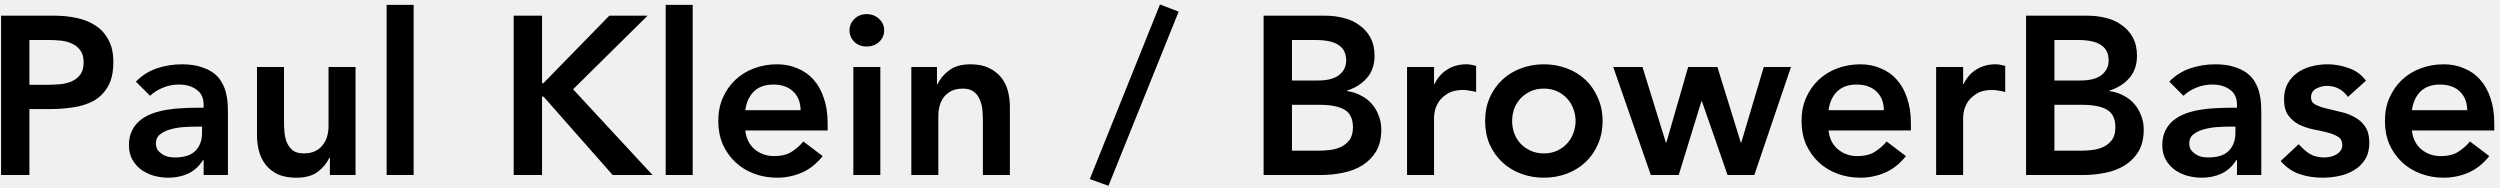
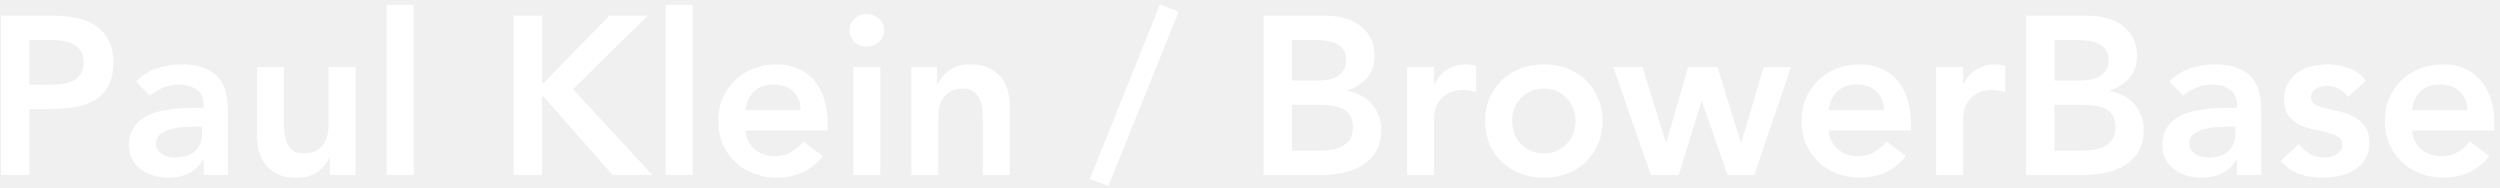
<svg xmlns="http://www.w3.org/2000/svg" width="400" height="30" viewBox="0 0 400 30" fill="none">
-   <path d="M0.17 2.512H8.738C9.962 2.512 11.138 2.632 12.266 2.872C13.418 3.112 14.426 3.52 15.29 4.096C16.154 4.648 16.838 5.404 17.342 6.364C17.87 7.3 18.134 8.476 18.134 9.892C18.134 11.5 17.858 12.796 17.306 13.78C16.754 14.764 16.01 15.532 15.074 16.084C14.138 16.612 13.046 16.972 11.798 17.164C10.574 17.356 9.29 17.452 7.946 17.452H4.706V28H0.17V2.512ZM7.442 13.564C8.09 13.564 8.762 13.54 9.458 13.492C10.154 13.444 10.79 13.3 11.366 13.06C11.966 12.82 12.446 12.46 12.806 11.98C13.19 11.5 13.382 10.828 13.382 9.964C13.382 9.172 13.214 8.548 12.878 8.092C12.542 7.612 12.11 7.252 11.582 7.012C11.054 6.748 10.466 6.58 9.818 6.508C9.17 6.436 8.546 6.4 7.946 6.4H4.706V13.564H7.442ZM32.582 25.624H32.474C31.85 26.608 31.058 27.328 30.098 27.784C29.138 28.216 28.082 28.432 26.93 28.432C26.138 28.432 25.358 28.324 24.59 28.108C23.846 27.892 23.174 27.568 22.574 27.136C21.998 26.704 21.53 26.164 21.17 25.516C20.81 24.868 20.63 24.112 20.63 23.248C20.63 22.312 20.798 21.52 21.134 20.872C21.47 20.2 21.914 19.648 22.466 19.216C23.042 18.76 23.702 18.4 24.446 18.136C25.19 17.872 25.958 17.68 26.75 17.56C27.566 17.416 28.382 17.332 29.198 17.308C30.014 17.26 30.782 17.236 31.502 17.236H32.582V16.768C32.582 15.688 32.21 14.884 31.466 14.356C30.722 13.804 29.774 13.528 28.622 13.528C27.71 13.528 26.858 13.696 26.066 14.032C25.274 14.344 24.59 14.776 24.014 15.328L21.746 13.06C22.706 12.076 23.822 11.368 25.094 10.936C26.39 10.504 27.722 10.288 29.09 10.288C30.314 10.288 31.346 10.432 32.186 10.72C33.026 10.984 33.722 11.332 34.274 11.764C34.826 12.196 35.246 12.7 35.534 13.276C35.846 13.828 36.062 14.392 36.182 14.968C36.326 15.544 36.41 16.108 36.434 16.66C36.458 17.188 36.47 17.656 36.47 18.064V28H32.582V25.624ZM32.33 20.26H31.43C30.83 20.26 30.158 20.284 29.414 20.332C28.67 20.38 27.962 20.5 27.29 20.692C26.642 20.86 26.09 21.124 25.634 21.484C25.178 21.82 24.95 22.3 24.95 22.924C24.95 23.332 25.034 23.68 25.202 23.968C25.394 24.232 25.634 24.46 25.922 24.652C26.21 24.844 26.534 24.988 26.894 25.084C27.254 25.156 27.614 25.192 27.974 25.192C29.462 25.192 30.554 24.844 31.25 24.148C31.97 23.428 32.33 22.456 32.33 21.232V20.26ZM56.886 28H52.782V25.228H52.71C52.302 26.092 51.678 26.848 50.838 27.496C49.998 28.12 48.858 28.432 47.418 28.432C46.266 28.432 45.282 28.252 44.466 27.892C43.674 27.508 43.026 27.004 42.522 26.38C42.018 25.732 41.658 25 41.442 24.184C41.226 23.368 41.118 22.516 41.118 21.628V10.72H45.438V19.468C45.438 19.948 45.462 20.488 45.51 21.088C45.558 21.664 45.678 22.216 45.87 22.744C46.086 23.248 46.398 23.68 46.806 24.04C47.238 24.376 47.838 24.544 48.606 24.544C49.326 24.544 49.926 24.424 50.406 24.184C50.91 23.944 51.318 23.62 51.63 23.212C51.966 22.804 52.206 22.336 52.35 21.808C52.494 21.28 52.566 20.728 52.566 20.152V10.72H56.886V28ZM61.862 0.784H66.182V28H61.862V0.784ZM82.19 2.512H86.726V13.312H86.942L97.49 2.512H103.61L91.694 14.284L104.402 28H98.03L86.978 15.472H86.726V28H82.19V2.512ZM106.51 0.784H110.83V28H106.51V0.784ZM119.246 20.872C119.39 22.168 119.894 23.176 120.758 23.896C121.622 24.616 122.666 24.976 123.89 24.976C124.97 24.976 125.87 24.76 126.59 24.328C127.334 23.872 127.982 23.308 128.534 22.636L131.63 24.976C130.622 26.224 129.494 27.112 128.246 27.64C126.998 28.168 125.69 28.432 124.322 28.432C123.026 28.432 121.802 28.216 120.65 27.784C119.498 27.352 118.502 26.74 117.662 25.948C116.822 25.156 116.15 24.208 115.646 23.104C115.166 21.976 114.926 20.728 114.926 19.36C114.926 17.992 115.166 16.756 115.646 15.652C116.15 14.524 116.822 13.564 117.662 12.772C118.502 11.98 119.498 11.368 120.65 10.936C121.802 10.504 123.026 10.288 124.322 10.288C125.522 10.288 126.614 10.504 127.598 10.936C128.606 11.344 129.458 11.944 130.154 12.736C130.874 13.528 131.426 14.512 131.81 15.688C132.218 16.84 132.422 18.172 132.422 19.684V20.872H119.246ZM128.102 17.632C128.078 16.36 127.682 15.364 126.914 14.644C126.146 13.9 125.078 13.528 123.71 13.528C122.414 13.528 121.382 13.9 120.614 14.644C119.87 15.388 119.414 16.384 119.246 17.632H128.102ZM136.534 10.72H140.854V28H136.534V10.72ZM135.922 4.852C135.922 4.156 136.174 3.556 136.678 3.052C137.206 2.524 137.866 2.26 138.658 2.26C139.45 2.26 140.11 2.512 140.638 3.016C141.19 3.496 141.466 4.108 141.466 4.852C141.466 5.596 141.19 6.22 140.638 6.724C140.11 7.204 139.45 7.444 138.658 7.444C137.866 7.444 137.206 7.192 136.678 6.688C136.174 6.16 135.922 5.548 135.922 4.852ZM145.813 10.72H149.917V13.492H149.989C150.397 12.628 151.021 11.884 151.861 11.26C152.701 10.612 153.841 10.288 155.281 10.288C156.433 10.288 157.405 10.48 158.197 10.864C159.013 11.248 159.673 11.752 160.177 12.376C160.681 13 161.041 13.72 161.257 14.536C161.473 15.352 161.581 16.204 161.581 17.092V28H157.261V19.252C157.261 18.772 157.237 18.244 157.189 17.668C157.141 17.068 157.009 16.516 156.793 16.012C156.601 15.484 156.289 15.052 155.857 14.716C155.425 14.356 154.837 14.176 154.093 14.176C153.373 14.176 152.761 14.296 152.257 14.536C151.777 14.776 151.369 15.1 151.033 15.508C150.721 15.916 150.493 16.384 150.349 16.912C150.205 17.44 150.133 17.992 150.133 18.568V28H145.813V10.72ZM177.353 29.728L174.365 28.648L185.597 0.712L188.585 1.864L177.353 29.728ZM202.178 2.512H212.114C213.074 2.512 214.022 2.632 214.958 2.872C215.894 3.088 216.722 3.46 217.442 3.988C218.186 4.492 218.786 5.152 219.242 5.968C219.698 6.784 219.926 7.768 219.926 8.92C219.926 10.36 219.518 11.548 218.702 12.484C217.886 13.42 216.818 14.092 215.498 14.5V14.572C216.29 14.668 217.022 14.896 217.694 15.256C218.39 15.592 218.978 16.036 219.458 16.588C219.938 17.116 220.31 17.74 220.574 18.46C220.862 19.156 221.006 19.912 221.006 20.728C221.006 22.12 220.73 23.284 220.178 24.22C219.626 25.132 218.894 25.876 217.982 26.452C217.094 27.004 216.062 27.4 214.886 27.64C213.734 27.88 212.558 28 211.358 28H202.178V2.512ZM206.714 12.88H210.854C212.366 12.88 213.494 12.592 214.238 12.016C215.006 11.416 215.39 10.636 215.39 9.676C215.39 8.572 214.994 7.756 214.202 7.228C213.434 6.676 212.186 6.4 210.458 6.4H206.714V12.88ZM206.714 24.112H210.89C211.466 24.112 212.078 24.076 212.726 24.004C213.398 23.932 214.01 23.764 214.562 23.5C215.114 23.236 215.57 22.864 215.93 22.384C216.29 21.88 216.47 21.208 216.47 20.368C216.47 19.024 216.026 18.088 215.138 17.56C214.274 17.032 212.918 16.768 211.07 16.768H206.714V24.112ZM225.126 10.72H229.446V13.456H229.518C229.998 12.448 230.682 11.668 231.57 11.116C232.458 10.564 233.478 10.288 234.63 10.288C234.894 10.288 235.146 10.312 235.386 10.36C235.65 10.408 235.914 10.468 236.178 10.54V14.716C235.818 14.62 235.458 14.548 235.098 14.5C234.762 14.428 234.426 14.392 234.09 14.392C233.082 14.392 232.266 14.584 231.642 14.968C231.042 15.328 230.574 15.748 230.238 16.228C229.926 16.708 229.71 17.188 229.59 17.668C229.494 18.148 229.446 18.508 229.446 18.748V28H225.126V10.72ZM237.621 19.36C237.621 17.992 237.861 16.756 238.341 15.652C238.845 14.524 239.517 13.564 240.357 12.772C241.197 11.98 242.193 11.368 243.345 10.936C244.497 10.504 245.721 10.288 247.017 10.288C248.313 10.288 249.537 10.504 250.689 10.936C251.841 11.368 252.837 11.98 253.677 12.772C254.517 13.564 255.177 14.524 255.657 15.652C256.161 16.756 256.413 17.992 256.413 19.36C256.413 20.728 256.161 21.976 255.657 23.104C255.177 24.208 254.517 25.156 253.677 25.948C252.837 26.74 251.841 27.352 250.689 27.784C249.537 28.216 248.313 28.432 247.017 28.432C245.721 28.432 244.497 28.216 243.345 27.784C242.193 27.352 241.197 26.74 240.357 25.948C239.517 25.156 238.845 24.208 238.341 23.104C237.861 21.976 237.621 20.728 237.621 19.36ZM241.941 19.36C241.941 20.032 242.049 20.68 242.265 21.304C242.505 21.928 242.841 22.48 243.273 22.96C243.729 23.44 244.269 23.824 244.893 24.112C245.517 24.4 246.225 24.544 247.017 24.544C247.809 24.544 248.517 24.4 249.141 24.112C249.765 23.824 250.293 23.44 250.725 22.96C251.181 22.48 251.517 21.928 251.733 21.304C251.973 20.68 252.093 20.032 252.093 19.36C252.093 18.688 251.973 18.04 251.733 17.416C251.517 16.792 251.181 16.24 250.725 15.76C250.293 15.28 249.765 14.896 249.141 14.608C248.517 14.32 247.809 14.176 247.017 14.176C246.225 14.176 245.517 14.32 244.893 14.608C244.269 14.896 243.729 15.28 243.273 15.76C242.841 16.24 242.505 16.792 242.265 17.416C242.049 18.04 241.941 18.688 241.941 19.36ZM258.118 10.72H262.798L266.542 22.816H266.614L270.106 10.72H274.786L278.53 22.816H278.602L282.202 10.72H286.558L280.69 28H276.406L272.302 16.192H272.23L268.594 28H264.13L258.118 10.72ZM292.566 20.872C292.71 22.168 293.214 23.176 294.078 23.896C294.942 24.616 295.986 24.976 297.21 24.976C298.29 24.976 299.19 24.76 299.91 24.328C300.654 23.872 301.302 23.308 301.854 22.636L304.95 24.976C303.942 26.224 302.814 27.112 301.566 27.64C300.318 28.168 299.01 28.432 297.642 28.432C296.346 28.432 295.122 28.216 293.97 27.784C292.818 27.352 291.822 26.74 290.982 25.948C290.142 25.156 289.47 24.208 288.966 23.104C288.486 21.976 288.246 20.728 288.246 19.36C288.246 17.992 288.486 16.756 288.966 15.652C289.47 14.524 290.142 13.564 290.982 12.772C291.822 11.98 292.818 11.368 293.97 10.936C295.122 10.504 296.346 10.288 297.642 10.288C298.842 10.288 299.934 10.504 300.918 10.936C301.926 11.344 302.778 11.944 303.474 12.736C304.194 13.528 304.746 14.512 305.13 15.688C305.538 16.84 305.742 18.172 305.742 19.684V20.872H292.566ZM301.422 17.632C301.398 16.36 301.002 15.364 300.234 14.644C299.466 13.9 298.398 13.528 297.03 13.528C295.734 13.528 294.702 13.9 293.934 14.644C293.19 15.388 292.734 16.384 292.566 17.632H301.422ZM309.782 10.72H314.102V13.456H314.174C314.654 12.448 315.338 11.668 316.226 11.116C317.114 10.564 318.134 10.288 319.286 10.288C319.55 10.288 319.802 10.312 320.042 10.36C320.306 10.408 320.57 10.468 320.834 10.54V14.716C320.474 14.62 320.114 14.548 319.754 14.5C319.418 14.428 319.082 14.392 318.746 14.392C317.738 14.392 316.922 14.584 316.298 14.968C315.698 15.328 315.23 15.748 314.894 16.228C314.582 16.708 314.366 17.188 314.246 17.668C314.15 18.148 314.102 18.508 314.102 18.748V28H309.782V10.72ZM324.17 2.512H334.106C335.066 2.512 336.014 2.632 336.95 2.872C337.886 3.088 338.714 3.46 339.434 3.988C340.178 4.492 340.778 5.152 341.234 5.968C341.69 6.784 341.918 7.768 341.918 8.92C341.918 10.36 341.51 11.548 340.694 12.484C339.878 13.42 338.81 14.092 337.49 14.5V14.572C338.282 14.668 339.014 14.896 339.686 15.256C340.382 15.592 340.97 16.036 341.45 16.588C341.93 17.116 342.302 17.74 342.566 18.46C342.854 19.156 342.998 19.912 342.998 20.728C342.998 22.12 342.722 23.284 342.17 24.22C341.618 25.132 340.886 25.876 339.974 26.452C339.086 27.004 338.054 27.4 336.878 27.64C335.726 27.88 334.55 28 333.35 28H324.17V2.512ZM328.706 12.88H332.846C334.358 12.88 335.486 12.592 336.23 12.016C336.998 11.416 337.382 10.636 337.382 9.676C337.382 8.572 336.986 7.756 336.194 7.228C335.426 6.676 334.178 6.4 332.45 6.4H328.706V12.88ZM328.706 24.112H332.882C333.458 24.112 334.07 24.076 334.718 24.004C335.39 23.932 336.002 23.764 336.554 23.5C337.106 23.236 337.562 22.864 337.922 22.384C338.282 21.88 338.462 21.208 338.462 20.368C338.462 19.024 338.018 18.088 337.13 17.56C336.266 17.032 334.91 16.768 333.062 16.768H328.706V24.112ZM357.918 25.624H357.81C357.186 26.608 356.394 27.328 355.434 27.784C354.474 28.216 353.418 28.432 352.266 28.432C351.474 28.432 350.694 28.324 349.926 28.108C349.182 27.892 348.51 27.568 347.91 27.136C347.334 26.704 346.866 26.164 346.506 25.516C346.146 24.868 345.966 24.112 345.966 23.248C345.966 22.312 346.134 21.52 346.47 20.872C346.806 20.2 347.25 19.648 347.802 19.216C348.378 18.76 349.038 18.4 349.782 18.136C350.526 17.872 351.294 17.68 352.086 17.56C352.902 17.416 353.718 17.332 354.534 17.308C355.35 17.26 356.118 17.236 356.838 17.236H357.918V16.768C357.918 15.688 357.546 14.884 356.802 14.356C356.058 13.804 355.11 13.528 353.958 13.528C353.046 13.528 352.194 13.696 351.402 14.032C350.61 14.344 349.926 14.776 349.35 15.328L347.082 13.06C348.042 12.076 349.158 11.368 350.43 10.936C351.726 10.504 353.058 10.288 354.426 10.288C355.65 10.288 356.682 10.432 357.522 10.72C358.362 10.984 359.058 11.332 359.61 11.764C360.162 12.196 360.582 12.7 360.87 13.276C361.182 13.828 361.398 14.392 361.518 14.968C361.662 15.544 361.746 16.108 361.77 16.66C361.794 17.188 361.806 17.656 361.806 18.064V28H357.918V25.624ZM357.666 20.26H356.766C356.166 20.26 355.494 20.284 354.75 20.332C354.006 20.38 353.298 20.5 352.626 20.692C351.978 20.86 351.426 21.124 350.97 21.484C350.514 21.82 350.286 22.3 350.286 22.924C350.286 23.332 350.37 23.68 350.538 23.968C350.73 24.232 350.97 24.46 351.258 24.652C351.546 24.844 351.87 24.988 352.23 25.084C352.59 25.156 352.95 25.192 353.31 25.192C354.798 25.192 355.89 24.844 356.586 24.148C357.306 23.428 357.666 22.456 357.666 21.232V20.26ZM375.67 15.508C374.83 14.332 373.702 13.744 372.286 13.744C371.71 13.744 371.146 13.888 370.594 14.176C370.042 14.464 369.766 14.932 369.766 15.58C369.766 16.108 369.994 16.492 370.45 16.732C370.906 16.972 371.482 17.176 372.178 17.344C372.874 17.512 373.618 17.692 374.41 17.884C375.226 18.052 375.982 18.328 376.678 18.712C377.374 19.072 377.95 19.576 378.406 20.224C378.862 20.872 379.09 21.76 379.09 22.888C379.09 23.92 378.862 24.796 378.406 25.516C377.974 26.212 377.398 26.776 376.678 27.208C375.982 27.64 375.19 27.952 374.302 28.144C373.414 28.336 372.526 28.432 371.638 28.432C370.294 28.432 369.058 28.24 367.93 27.856C366.802 27.472 365.794 26.776 364.906 25.768L367.786 23.068C368.338 23.692 368.926 24.208 369.55 24.616C370.198 25 370.978 25.192 371.89 25.192C372.202 25.192 372.526 25.156 372.862 25.084C373.198 25.012 373.51 24.892 373.798 24.724C374.086 24.556 374.314 24.352 374.482 24.112C374.674 23.848 374.77 23.548 374.77 23.212C374.77 22.612 374.542 22.168 374.086 21.88C373.63 21.592 373.054 21.364 372.358 21.196C371.662 21.004 370.906 20.836 370.09 20.692C369.298 20.524 368.554 20.272 367.858 19.936C367.162 19.576 366.586 19.084 366.13 18.46C365.674 17.836 365.446 16.972 365.446 15.868C365.446 14.908 365.638 14.08 366.022 13.384C366.43 12.664 366.958 12.076 367.606 11.62C368.254 11.164 368.998 10.828 369.838 10.612C370.678 10.396 371.53 10.288 372.394 10.288C373.546 10.288 374.686 10.492 375.814 10.9C376.942 11.284 377.854 11.956 378.55 12.916L375.67 15.508ZM385.906 20.872C386.05 22.168 386.554 23.176 387.418 23.896C388.282 24.616 389.326 24.976 390.55 24.976C391.63 24.976 392.53 24.76 393.25 24.328C393.994 23.872 394.642 23.308 395.194 22.636L398.29 24.976C397.282 26.224 396.154 27.112 394.906 27.64C393.658 28.168 392.35 28.432 390.982 28.432C389.686 28.432 388.462 28.216 387.31 27.784C386.158 27.352 385.162 26.74 384.322 25.948C383.482 25.156 382.81 24.208 382.306 23.104C381.826 21.976 381.586 20.728 381.586 19.36C381.586 17.992 381.826 16.756 382.306 15.652C382.81 14.524 383.482 13.564 384.322 12.772C385.162 11.98 386.158 11.368 387.31 10.936C388.462 10.504 389.686 10.288 390.982 10.288C392.182 10.288 393.274 10.504 394.258 10.936C395.266 11.344 396.118 11.944 396.814 12.736C397.534 13.528 398.086 14.512 398.47 15.688C398.878 16.84 399.082 18.172 399.082 19.684V20.872H385.906ZM394.762 17.632C394.738 16.36 394.342 15.364 393.574 14.644C392.806 13.9 391.738 13.528 390.37 13.528C389.074 13.528 388.042 13.9 387.274 14.644C386.53 15.388 386.074 16.384 385.906 17.632H394.762Z" fill="black" />
+   <path d="M0.17 2.512H8.738C9.962 2.512 11.138 2.632 12.266 2.872C13.418 3.112 14.426 3.52 15.29 4.096C16.154 4.648 16.838 5.404 17.342 6.364C17.87 7.3 18.134 8.476 18.134 9.892C18.134 11.5 17.858 12.796 17.306 13.78C16.754 14.764 16.01 15.532 15.074 16.084C14.138 16.612 13.046 16.972 11.798 17.164C10.574 17.356 9.29 17.452 7.946 17.452H4.706V28H0.17V2.512ZM7.442 13.564C8.09 13.564 8.762 13.54 9.458 13.492C10.154 13.444 10.79 13.3 11.366 13.06C11.966 12.82 12.446 12.46 12.806 11.98C13.19 11.5 13.382 10.828 13.382 9.964C13.382 9.172 13.214 8.548 12.878 8.092C12.542 7.612 12.11 7.252 11.582 7.012C11.054 6.748 10.466 6.58 9.818 6.508C9.17 6.436 8.546 6.4 7.946 6.4H4.706V13.564H7.442ZM32.582 25.624H32.474C31.85 26.608 31.058 27.328 30.098 27.784C29.138 28.216 28.082 28.432 26.93 28.432C26.138 28.432 25.358 28.324 24.59 28.108C23.846 27.892 23.174 27.568 22.574 27.136C21.998 26.704 21.53 26.164 21.17 25.516C20.81 24.868 20.63 24.112 20.63 23.248C20.63 22.312 20.798 21.52 21.134 20.872C21.47 20.2 21.914 19.648 22.466 19.216C23.042 18.76 23.702 18.4 24.446 18.136C25.19 17.872 25.958 17.68 26.75 17.56C27.566 17.416 28.382 17.332 29.198 17.308C30.014 17.26 30.782 17.236 31.502 17.236H32.582V16.768C32.582 15.688 32.21 14.884 31.466 14.356C30.722 13.804 29.774 13.528 28.622 13.528C27.71 13.528 26.858 13.696 26.066 14.032C25.274 14.344 24.59 14.776 24.014 15.328L21.746 13.06C22.706 12.076 23.822 11.368 25.094 10.936C26.39 10.504 27.722 10.288 29.09 10.288C30.314 10.288 31.346 10.432 32.186 10.72C33.026 10.984 33.722 11.332 34.274 11.764C34.826 12.196 35.246 12.7 35.534 13.276C35.846 13.828 36.062 14.392 36.182 14.968C36.326 15.544 36.41 16.108 36.434 16.66C36.458 17.188 36.47 17.656 36.47 18.064V28H32.582V25.624ZM32.33 20.26H31.43C30.83 20.26 30.158 20.284 29.414 20.332C28.67 20.38 27.962 20.5 27.29 20.692C26.642 20.86 26.09 21.124 25.634 21.484C25.178 21.82 24.95 22.3 24.95 22.924C24.95 23.332 25.034 23.68 25.202 23.968C25.394 24.232 25.634 24.46 25.922 24.652C26.21 24.844 26.534 24.988 26.894 25.084C27.254 25.156 27.614 25.192 27.974 25.192C29.462 25.192 30.554 24.844 31.25 24.148C31.97 23.428 32.33 22.456 32.33 21.232V20.26ZM56.886 28H52.782V25.228H52.71C52.302 26.092 51.678 26.848 50.838 27.496C49.998 28.12 48.858 28.432 47.418 28.432C46.266 28.432 45.282 28.252 44.466 27.892C43.674 27.508 43.026 27.004 42.522 26.38C42.018 25.732 41.658 25 41.442 24.184C41.226 23.368 41.118 22.516 41.118 21.628V10.72H45.438V19.468C45.438 19.948 45.462 20.488 45.51 21.088C45.558 21.664 45.678 22.216 45.87 22.744C46.086 23.248 46.398 23.68 46.806 24.04C47.238 24.376 47.838 24.544 48.606 24.544C49.326 24.544 49.926 24.424 50.406 24.184C50.91 23.944 51.318 23.62 51.63 23.212C51.966 22.804 52.206 22.336 52.35 21.808C52.494 21.28 52.566 20.728 52.566 20.152V10.72H56.886V28ZM61.862 0.784H66.182V28H61.862V0.784ZM82.19 2.512H86.726V13.312H86.942L97.49 2.512H103.61L91.694 14.284L104.402 28H98.03L86.978 15.472H86.726V28H82.19V2.512ZM106.51 0.784H110.83V28H106.51V0.784ZM119.246 20.872C119.39 22.168 119.894 23.176 120.758 23.896C121.622 24.616 122.666 24.976 123.89 24.976C124.97 24.976 125.87 24.76 126.59 24.328C127.334 23.872 127.982 23.308 128.534 22.636L131.63 24.976C130.622 26.224 129.494 27.112 128.246 27.64C126.998 28.168 125.69 28.432 124.322 28.432C123.026 28.432 121.802 28.216 120.65 27.784C119.498 27.352 118.502 26.74 117.662 25.948C116.822 25.156 116.15 24.208 115.646 23.104C115.166 21.976 114.926 20.728 114.926 19.36C114.926 17.992 115.166 16.756 115.646 15.652C116.15 14.524 116.822 13.564 117.662 12.772C118.502 11.98 119.498 11.368 120.65 10.936C121.802 10.504 123.026 10.288 124.322 10.288C125.522 10.288 126.614 10.504 127.598 10.936C128.606 11.344 129.458 11.944 130.154 12.736C130.874 13.528 131.426 14.512 131.81 15.688C132.218 16.84 132.422 18.172 132.422 19.684V20.872H119.246ZM128.102 17.632C128.078 16.36 127.682 15.364 126.914 14.644C126.146 13.9 125.078 13.528 123.71 13.528C122.414 13.528 121.382 13.9 120.614 14.644C119.87 15.388 119.414 16.384 119.246 17.632H128.102ZM136.534 10.72H140.854V28H136.534V10.72ZM135.922 4.852C135.922 4.156 136.174 3.556 136.678 3.052C137.206 2.524 137.866 2.26 138.658 2.26C139.45 2.26 140.11 2.512 140.638 3.016C141.19 3.496 141.466 4.108 141.466 4.852C141.466 5.596 141.19 6.22 140.638 6.724C140.11 7.204 139.45 7.444 138.658 7.444C137.866 7.444 137.206 7.192 136.678 6.688C136.174 6.16 135.922 5.548 135.922 4.852ZM145.813 10.72H149.917V13.492H149.989C150.397 12.628 151.021 11.884 151.861 11.26C152.701 10.612 153.841 10.288 155.281 10.288C156.433 10.288 157.405 10.48 158.197 10.864C159.013 11.248 159.673 11.752 160.177 12.376C160.681 13 161.041 13.72 161.257 14.536C161.473 15.352 161.581 16.204 161.581 17.092V28H157.261V19.252C157.261 18.772 157.237 18.244 157.189 17.668C157.141 17.068 157.009 16.516 156.793 16.012C156.601 15.484 156.289 15.052 155.857 14.716C155.425 14.356 154.837 14.176 154.093 14.176C153.373 14.176 152.761 14.296 152.257 14.536C151.777 14.776 151.369 15.1 151.033 15.508C150.721 15.916 150.493 16.384 150.349 16.912C150.205 17.44 150.133 17.992 150.133 18.568V28H145.813V10.72ZM177.353 29.728L174.365 28.648L185.597 0.712L188.585 1.864L177.353 29.728ZM202.178 2.512H212.114C213.074 2.512 214.022 2.632 214.958 2.872C215.894 3.088 216.722 3.46 217.442 3.988C218.186 4.492 218.786 5.152 219.242 5.968C219.698 6.784 219.926 7.768 219.926 8.92C219.926 10.36 219.518 11.548 218.702 12.484C217.886 13.42 216.818 14.092 215.498 14.5V14.572C216.29 14.668 217.022 14.896 217.694 15.256C218.39 15.592 218.978 16.036 219.458 16.588C219.938 17.116 220.31 17.74 220.574 18.46C220.862 19.156 221.006 19.912 221.006 20.728C221.006 22.12 220.73 23.284 220.178 24.22C219.626 25.132 218.894 25.876 217.982 26.452C217.094 27.004 216.062 27.4 214.886 27.64C213.734 27.88 212.558 28 211.358 28H202.178V2.512ZM206.714 12.88H210.854C212.366 12.88 213.494 12.592 214.238 12.016C215.006 11.416 215.39 10.636 215.39 9.676C215.39 8.572 214.994 7.756 214.202 7.228C213.434 6.676 212.186 6.4 210.458 6.4H206.714V12.88ZM206.714 24.112H210.89C211.466 24.112 212.078 24.076 212.726 24.004C213.398 23.932 214.01 23.764 214.562 23.5C215.114 23.236 215.57 22.864 215.93 22.384C216.29 21.88 216.47 21.208 216.47 20.368C216.47 19.024 216.026 18.088 215.138 17.56C214.274 17.032 212.918 16.768 211.07 16.768H206.714V24.112ZM225.126 10.72H229.446V13.456H229.518C229.998 12.448 230.682 11.668 231.57 11.116C232.458 10.564 233.478 10.288 234.63 10.288C234.894 10.288 235.146 10.312 235.386 10.36C235.65 10.408 235.914 10.468 236.178 10.54V14.716C235.818 14.62 235.458 14.548 235.098 14.5C234.762 14.428 234.426 14.392 234.09 14.392C233.082 14.392 232.266 14.584 231.642 14.968C231.042 15.328 230.574 15.748 230.238 16.228C229.926 16.708 229.71 17.188 229.59 17.668C229.494 18.148 229.446 18.508 229.446 18.748V28H225.126V10.72ZM237.621 19.36C237.621 17.992 237.861 16.756 238.341 15.652C238.845 14.524 239.517 13.564 240.357 12.772C241.197 11.98 242.193 11.368 243.345 10.936C244.497 10.504 245.721 10.288 247.017 10.288C248.313 10.288 249.537 10.504 250.689 10.936C251.841 11.368 252.837 11.98 253.677 12.772C254.517 13.564 255.177 14.524 255.657 15.652C256.161 16.756 256.413 17.992 256.413 19.36C256.413 20.728 256.161 21.976 255.657 23.104C255.177 24.208 254.517 25.156 253.677 25.948C252.837 26.74 251.841 27.352 250.689 27.784C249.537 28.216 248.313 28.432 247.017 28.432C245.721 28.432 244.497 28.216 243.345 27.784C242.193 27.352 241.197 26.74 240.357 25.948C239.517 25.156 238.845 24.208 238.341 23.104C237.861 21.976 237.621 20.728 237.621 19.36ZM241.941 19.36C241.941 20.032 242.049 20.68 242.265 21.304C242.505 21.928 242.841 22.48 243.273 22.96C243.729 23.44 244.269 23.824 244.893 24.112C245.517 24.4 246.225 24.544 247.017 24.544C247.809 24.544 248.517 24.4 249.141 24.112C249.765 23.824 250.293 23.44 250.725 22.96C251.181 22.48 251.517 21.928 251.733 21.304C251.973 20.68 252.093 20.032 252.093 19.36C252.093 18.688 251.973 18.04 251.733 17.416C251.517 16.792 251.181 16.24 250.725 15.76C250.293 15.28 249.765 14.896 249.141 14.608C248.517 14.32 247.809 14.176 247.017 14.176C246.225 14.176 245.517 14.32 244.893 14.608C244.269 14.896 243.729 15.28 243.273 15.76C242.841 16.24 242.505 16.792 242.265 17.416C242.049 18.04 241.941 18.688 241.941 19.36ZM258.118 10.72H262.798L266.542 22.816H266.614L270.106 10.72H274.786L278.53 22.816H278.602L282.202 10.72H286.558L280.69 28H276.406L272.302 16.192H272.23L268.594 28H264.13L258.118 10.72ZM292.566 20.872C292.71 22.168 293.214 23.176 294.078 23.896C294.942 24.616 295.986 24.976 297.21 24.976C298.29 24.976 299.19 24.76 299.91 24.328C300.654 23.872 301.302 23.308 301.854 22.636L304.95 24.976C303.942 26.224 302.814 27.112 301.566 27.64C300.318 28.168 299.01 28.432 297.642 28.432C296.346 28.432 295.122 28.216 293.97 27.784C292.818 27.352 291.822 26.74 290.982 25.948C290.142 25.156 289.47 24.208 288.966 23.104C288.486 21.976 288.246 20.728 288.246 19.36C288.246 17.992 288.486 16.756 288.966 15.652C289.47 14.524 290.142 13.564 290.982 12.772C291.822 11.98 292.818 11.368 293.97 10.936C295.122 10.504 296.346 10.288 297.642 10.288C298.842 10.288 299.934 10.504 300.918 10.936C301.926 11.344 302.778 11.944 303.474 12.736C304.194 13.528 304.746 14.512 305.13 15.688C305.538 16.84 305.742 18.172 305.742 19.684V20.872H292.566ZM301.422 17.632C301.398 16.36 301.002 15.364 300.234 14.644C299.466 13.9 298.398 13.528 297.03 13.528C295.734 13.528 294.702 13.9 293.934 14.644C293.19 15.388 292.734 16.384 292.566 17.632H301.422ZM309.782 10.72H314.102V13.456H314.174C314.654 12.448 315.338 11.668 316.226 11.116C317.114 10.564 318.134 10.288 319.286 10.288C319.55 10.288 319.802 10.312 320.042 10.36C320.306 10.408 320.57 10.468 320.834 10.54V14.716C320.474 14.62 320.114 14.548 319.754 14.5C319.418 14.428 319.082 14.392 318.746 14.392C317.738 14.392 316.922 14.584 316.298 14.968C315.698 15.328 315.23 15.748 314.894 16.228C314.582 16.708 314.366 17.188 314.246 17.668C314.15 18.148 314.102 18.508 314.102 18.748V28H309.782V10.72ZM324.17 2.512H334.106C335.066 2.512 336.014 2.632 336.95 2.872C337.886 3.088 338.714 3.46 339.434 3.988C340.178 4.492 340.778 5.152 341.234 5.968C341.69 6.784 341.918 7.768 341.918 8.92C341.918 10.36 341.51 11.548 340.694 12.484C339.878 13.42 338.81 14.092 337.49 14.5V14.572C338.282 14.668 339.014 14.896 339.686 15.256C340.382 15.592 340.97 16.036 341.45 16.588C341.93 17.116 342.302 17.74 342.566 18.46C342.854 19.156 342.998 19.912 342.998 20.728C342.998 22.12 342.722 23.284 342.17 24.22C341.618 25.132 340.886 25.876 339.974 26.452C339.086 27.004 338.054 27.4 336.878 27.64C335.726 27.88 334.55 28 333.35 28H324.17V2.512ZM328.706 12.88H332.846C334.358 12.88 335.486 12.592 336.23 12.016C336.998 11.416 337.382 10.636 337.382 9.676C337.382 8.572 336.986 7.756 336.194 7.228C335.426 6.676 334.178 6.4 332.45 6.4H328.706V12.88ZM328.706 24.112H332.882C333.458 24.112 334.07 24.076 334.718 24.004C335.39 23.932 336.002 23.764 336.554 23.5C337.106 23.236 337.562 22.864 337.922 22.384C338.282 21.88 338.462 21.208 338.462 20.368C338.462 19.024 338.018 18.088 337.13 17.56C336.266 17.032 334.91 16.768 333.062 16.768H328.706V24.112ZM357.918 25.624H357.81C357.186 26.608 356.394 27.328 355.434 27.784C354.474 28.216 353.418 28.432 352.266 28.432C351.474 28.432 350.694 28.324 349.926 28.108C349.182 27.892 348.51 27.568 347.91 27.136C347.334 26.704 346.866 26.164 346.506 25.516C346.146 24.868 345.966 24.112 345.966 23.248C345.966 22.312 346.134 21.52 346.47 20.872C346.806 20.2 347.25 19.648 347.802 19.216C348.378 18.76 349.038 18.4 349.782 18.136C350.526 17.872 351.294 17.68 352.086 17.56C352.902 17.416 353.718 17.332 354.534 17.308C355.35 17.26 356.118 17.236 356.838 17.236H357.918V16.768C357.918 15.688 357.546 14.884 356.802 14.356C356.058 13.804 355.11 13.528 353.958 13.528C353.046 13.528 352.194 13.696 351.402 14.032C350.61 14.344 349.926 14.776 349.35 15.328L347.082 13.06C348.042 12.076 349.158 11.368 350.43 10.936C351.726 10.504 353.058 10.288 354.426 10.288C355.65 10.288 356.682 10.432 357.522 10.72C358.362 10.984 359.058 11.332 359.61 11.764C360.162 12.196 360.582 12.7 360.87 13.276C361.182 13.828 361.398 14.392 361.518 14.968C361.662 15.544 361.746 16.108 361.77 16.66C361.794 17.188 361.806 17.656 361.806 18.064V28H357.918V25.624ZM357.666 20.26H356.766C356.166 20.26 355.494 20.284 354.75 20.332C354.006 20.38 353.298 20.5 352.626 20.692C351.978 20.86 351.426 21.124 350.97 21.484C350.514 21.82 350.286 22.3 350.286 22.924C350.286 23.332 350.37 23.68 350.538 23.968C350.73 24.232 350.97 24.46 351.258 24.652C351.546 24.844 351.87 24.988 352.23 25.084C352.59 25.156 352.95 25.192 353.31 25.192C354.798 25.192 355.89 24.844 356.586 24.148C357.306 23.428 357.666 22.456 357.666 21.232V20.26ZM375.67 15.508C374.83 14.332 373.702 13.744 372.286 13.744C371.71 13.744 371.146 13.888 370.594 14.176C370.042 14.464 369.766 14.932 369.766 15.58C369.766 16.108 369.994 16.492 370.45 16.732C370.906 16.972 371.482 17.176 372.178 17.344C372.874 17.512 373.618 17.692 374.41 17.884C375.226 18.052 375.982 18.328 376.678 18.712C377.374 19.072 377.95 19.576 378.406 20.224C378.862 20.872 379.09 21.76 379.09 22.888C379.09 23.92 378.862 24.796 378.406 25.516C377.974 26.212 377.398 26.776 376.678 27.208C375.982 27.64 375.19 27.952 374.302 28.144C373.414 28.336 372.526 28.432 371.638 28.432C370.294 28.432 369.058 28.24 367.93 27.856C366.802 27.472 365.794 26.776 364.906 25.768L367.786 23.068C368.338 23.692 368.926 24.208 369.55 24.616C370.198 25 370.978 25.192 371.89 25.192C372.202 25.192 372.526 25.156 372.862 25.084C373.198 25.012 373.51 24.892 373.798 24.724C374.086 24.556 374.314 24.352 374.482 24.112C374.674 23.848 374.77 23.548 374.77 23.212C374.77 22.612 374.542 22.168 374.086 21.88C373.63 21.592 373.054 21.364 372.358 21.196C371.662 21.004 370.906 20.836 370.09 20.692C369.298 20.524 368.554 20.272 367.858 19.936C367.162 19.576 366.586 19.084 366.13 18.46C365.674 17.836 365.446 16.972 365.446 15.868C365.446 14.908 365.638 14.08 366.022 13.384C366.43 12.664 366.958 12.076 367.606 11.62C368.254 11.164 368.998 10.828 369.838 10.612C370.678 10.396 371.53 10.288 372.394 10.288C373.546 10.288 374.686 10.492 375.814 10.9C376.942 11.284 377.854 11.956 378.55 12.916L375.67 15.508ZM385.906 20.872C386.05 22.168 386.554 23.176 387.418 23.896C388.282 24.616 389.326 24.976 390.55 24.976C391.63 24.976 392.53 24.76 393.25 24.328C393.994 23.872 394.642 23.308 395.194 22.636L398.29 24.976C397.282 26.224 396.154 27.112 394.906 27.64C393.658 28.168 392.35 28.432 390.982 28.432C389.686 28.432 388.462 28.216 387.31 27.784C386.158 27.352 385.162 26.74 384.322 25.948C383.482 25.156 382.81 24.208 382.306 23.104C381.826 21.976 381.586 20.728 381.586 19.36C381.586 17.992 381.826 16.756 382.306 15.652C382.81 14.524 383.482 13.564 384.322 12.772C385.162 11.98 386.158 11.368 387.31 10.936C388.462 10.504 389.686 10.288 390.982 10.288C392.182 10.288 393.274 10.504 394.258 10.936C395.266 11.344 396.118 11.944 396.814 12.736C397.534 13.528 398.086 14.512 398.47 15.688C398.878 16.84 399.082 18.172 399.082 19.684V20.872H385.906ZM394.762 17.632C394.738 16.36 394.342 15.364 393.574 14.644C392.806 13.9 391.738 13.528 390.37 13.528C389.074 13.528 388.042 13.9 387.274 14.644C386.53 15.388 386.074 16.384 385.906 17.632H394.762Z" fill="white" />
</svg>
